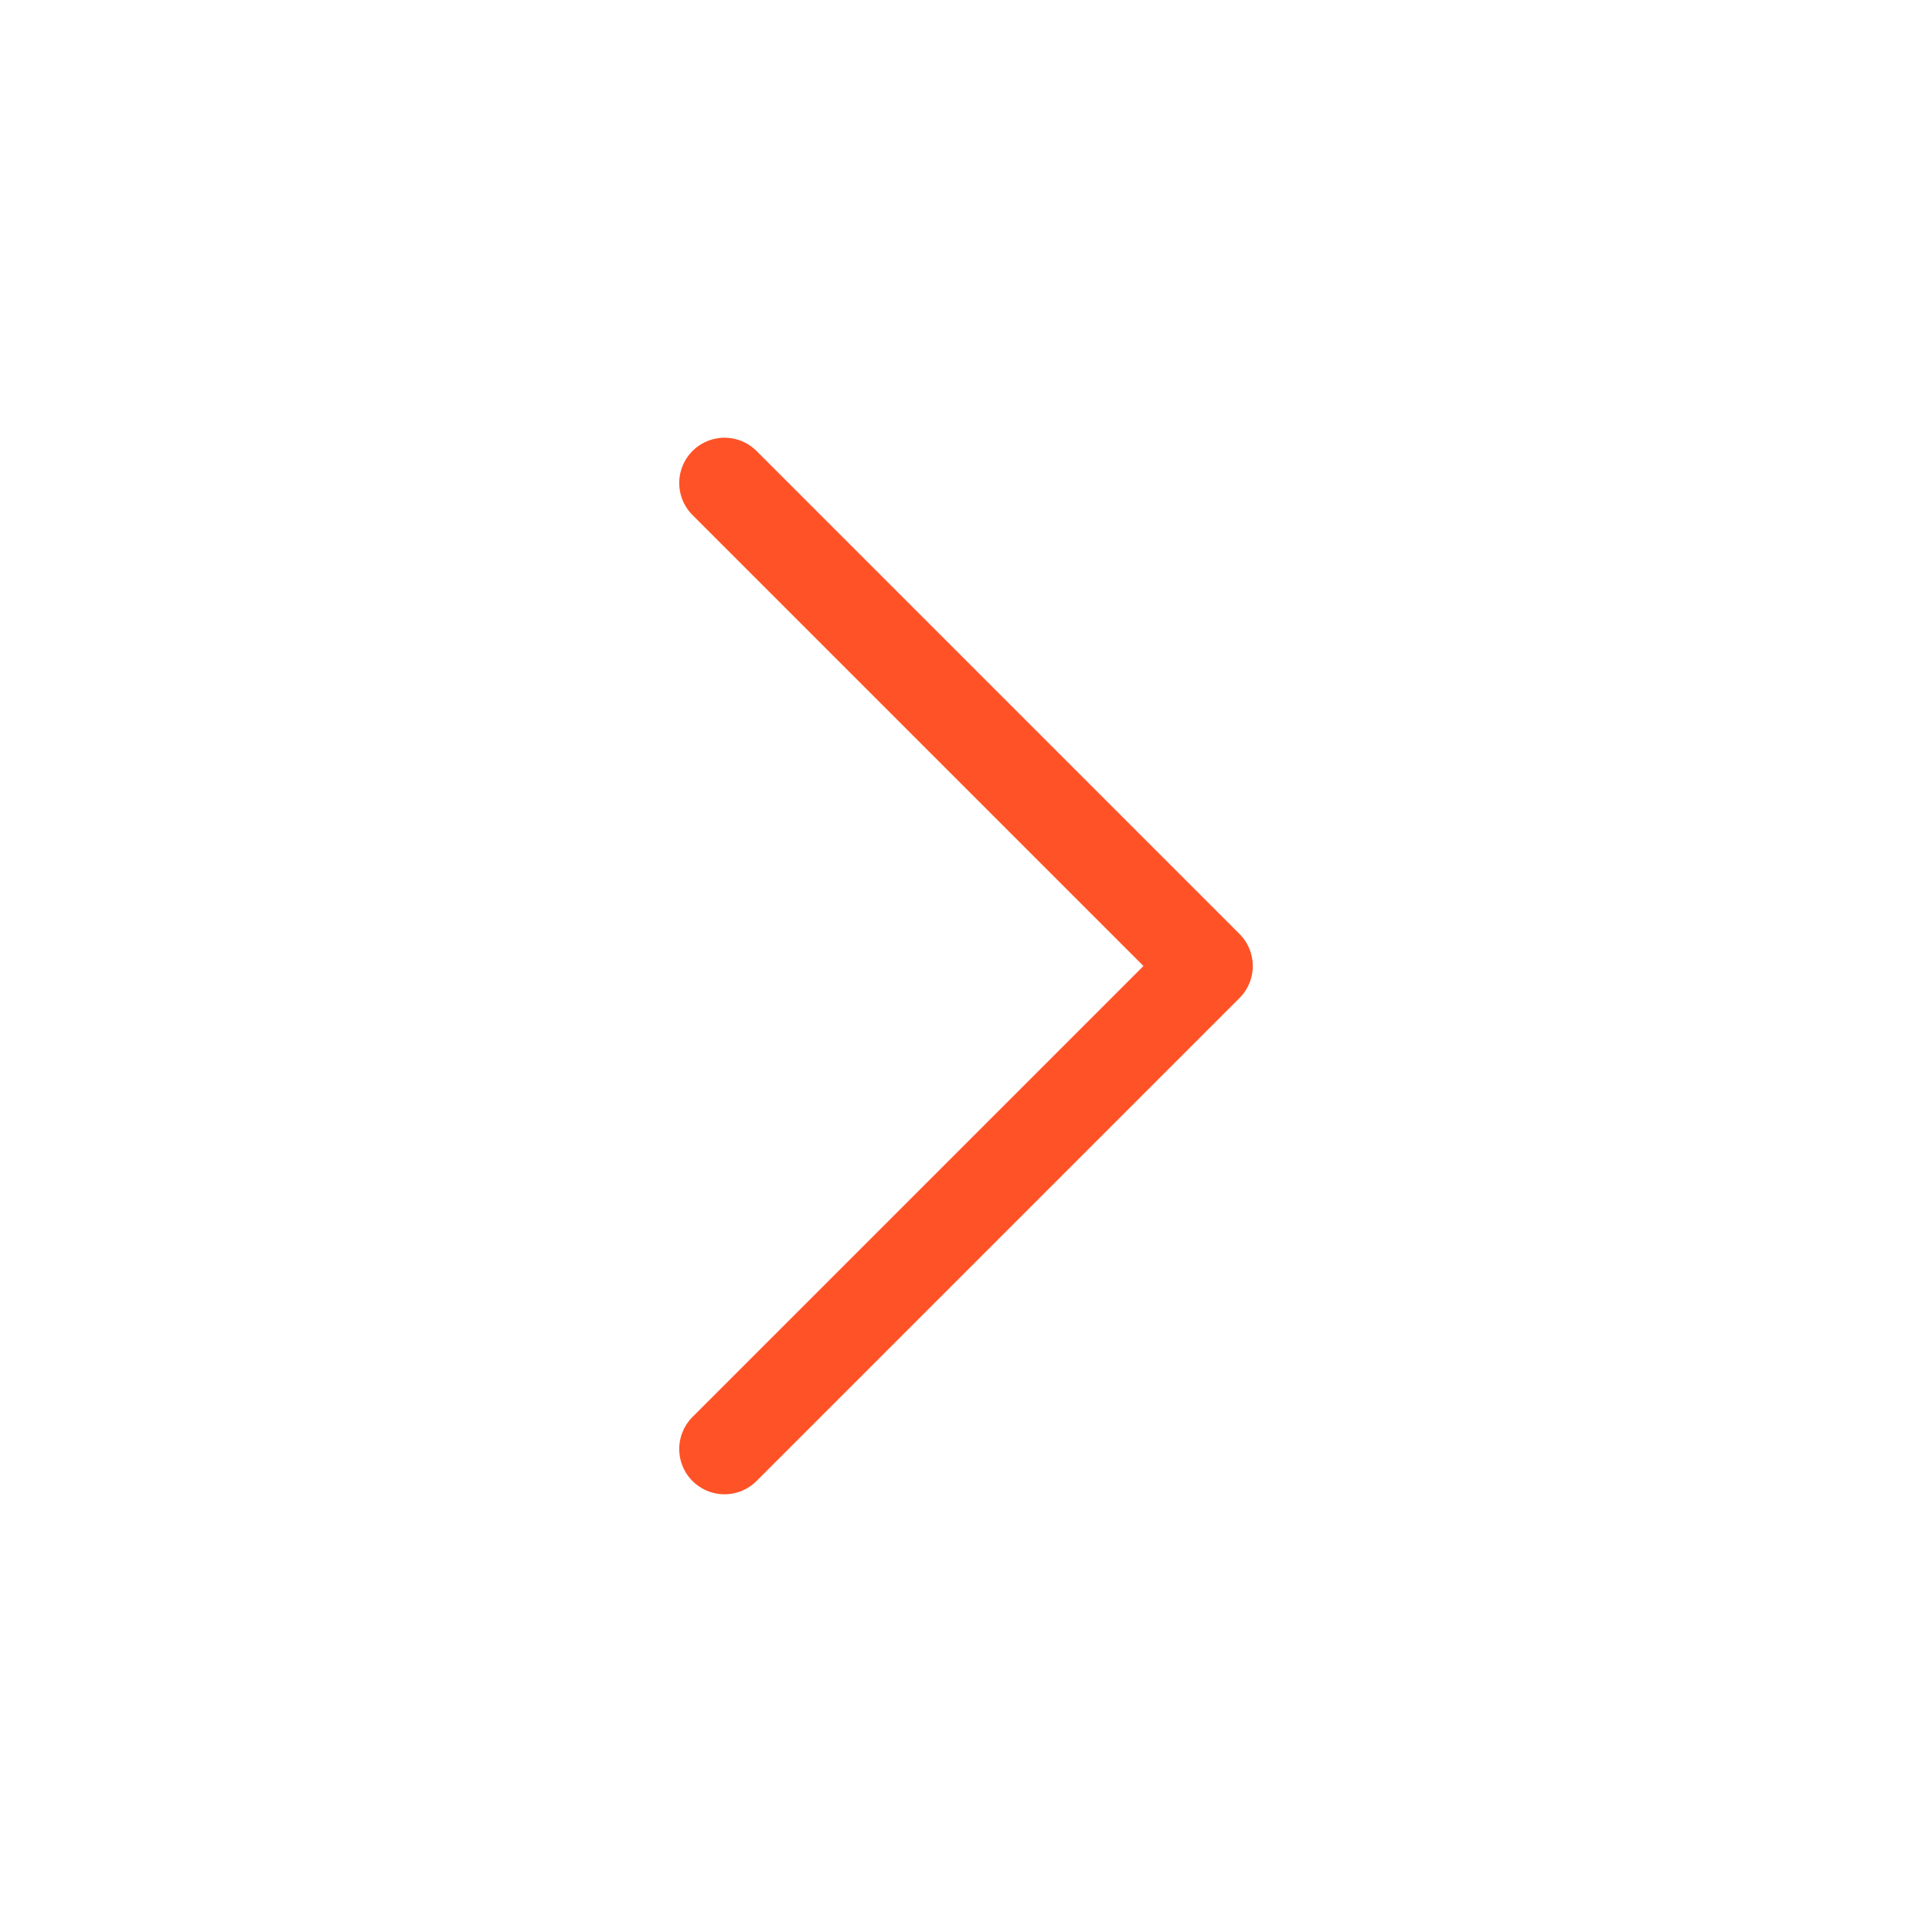
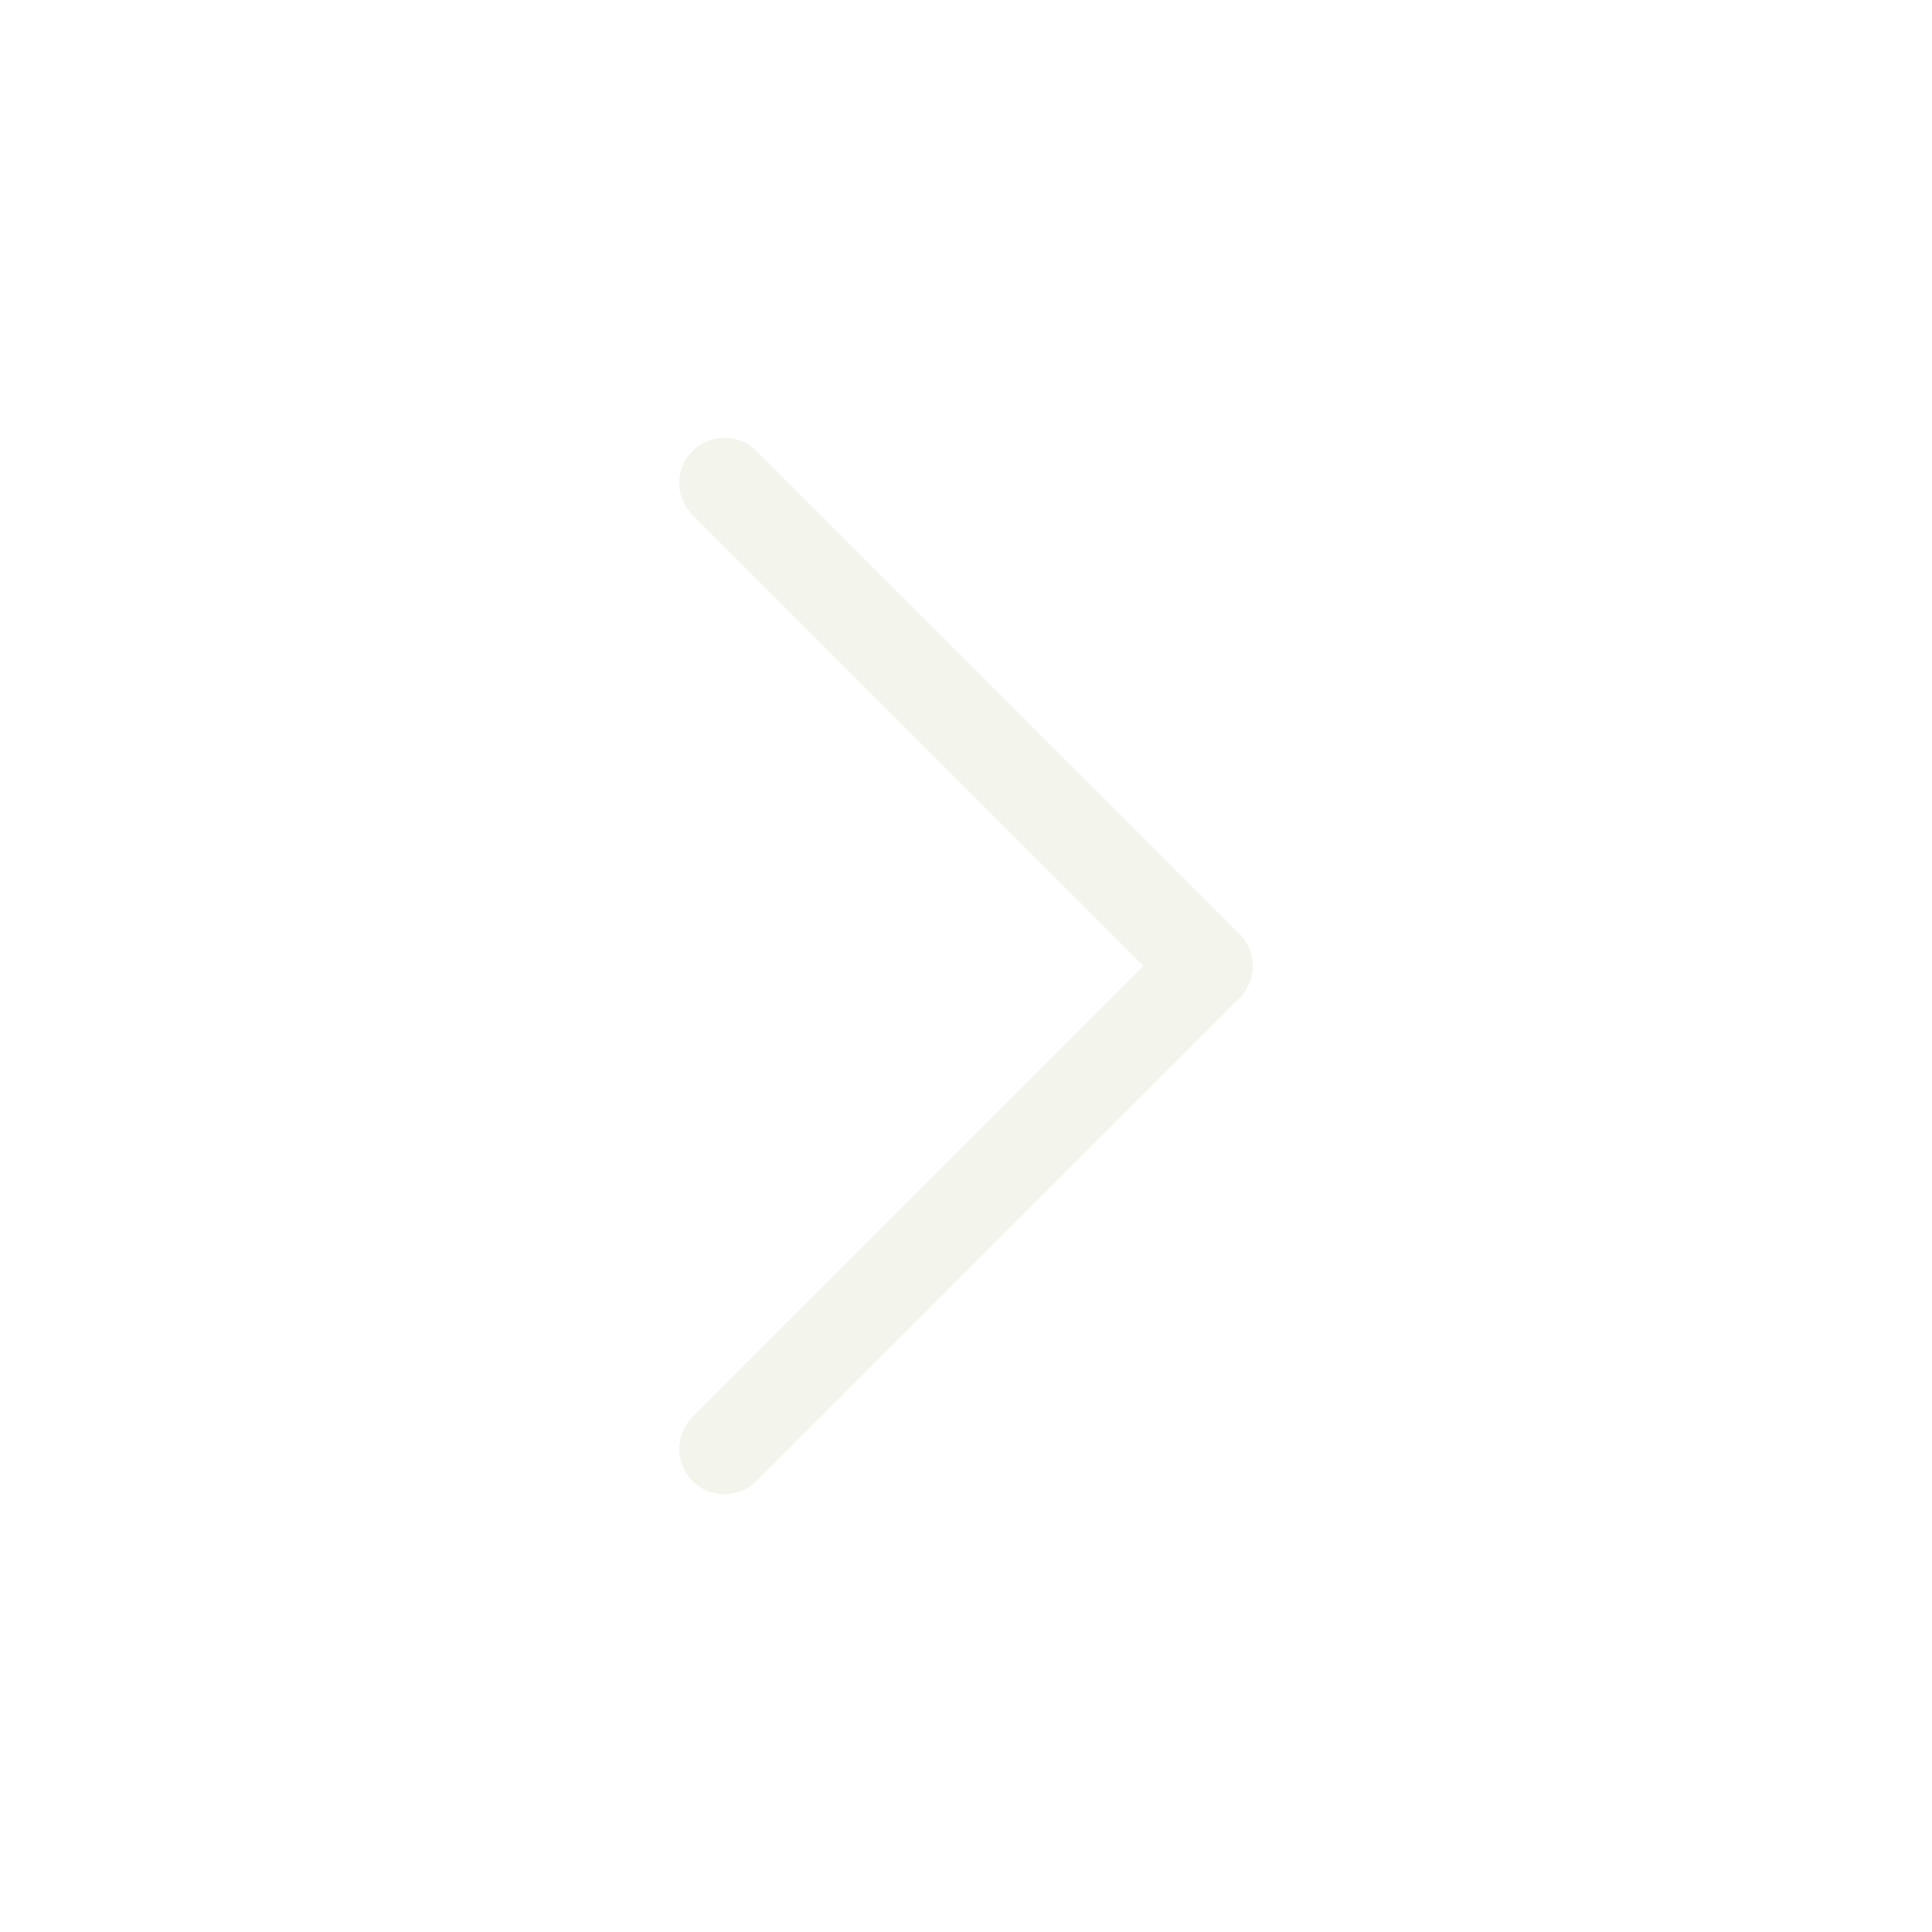
<svg xmlns="http://www.w3.org/2000/svg" width="32" height="32" viewBox="0 0 32 32" fill="none">
-   <path d="M12 24L20 16L12 8" stroke="#FF5227" stroke-width="1.5" stroke-linecap="round" stroke-linejoin="round" />
+   <path d="M12 24L20 16L12 8" stroke="#F3F5EC" stroke-width="1.5" stroke-linecap="round" stroke-linejoin="round" />
</svg>
